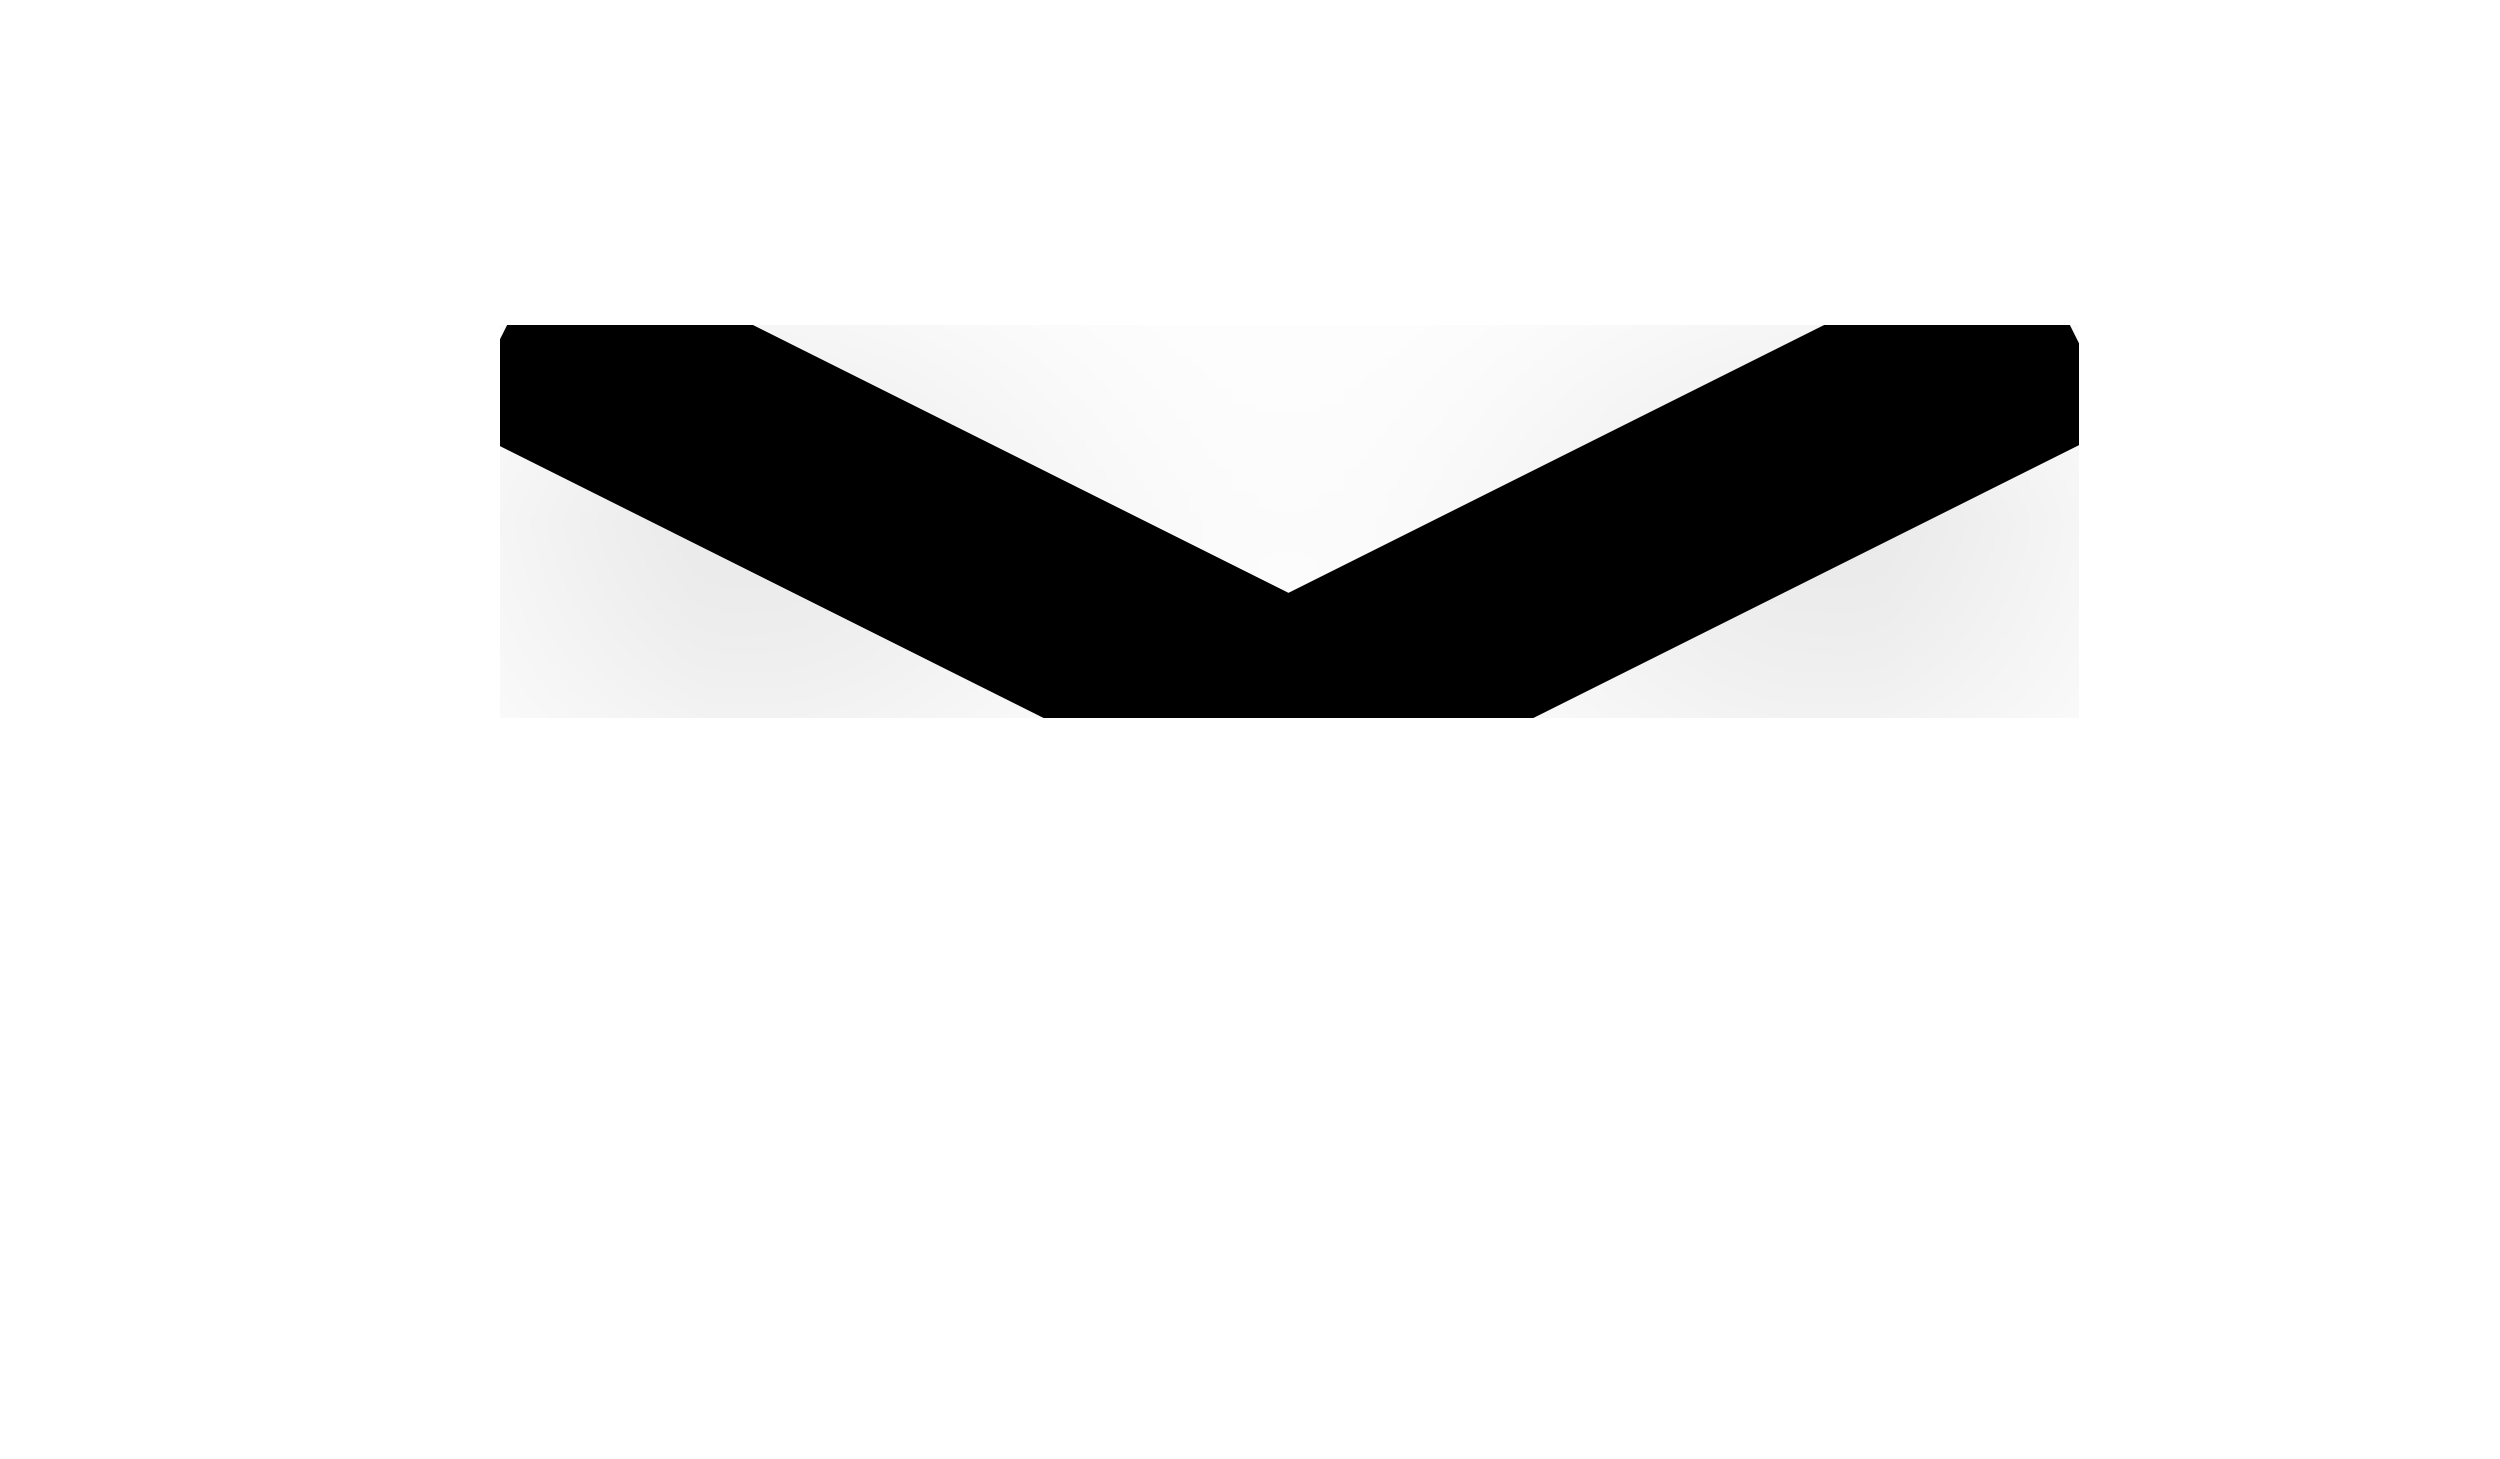
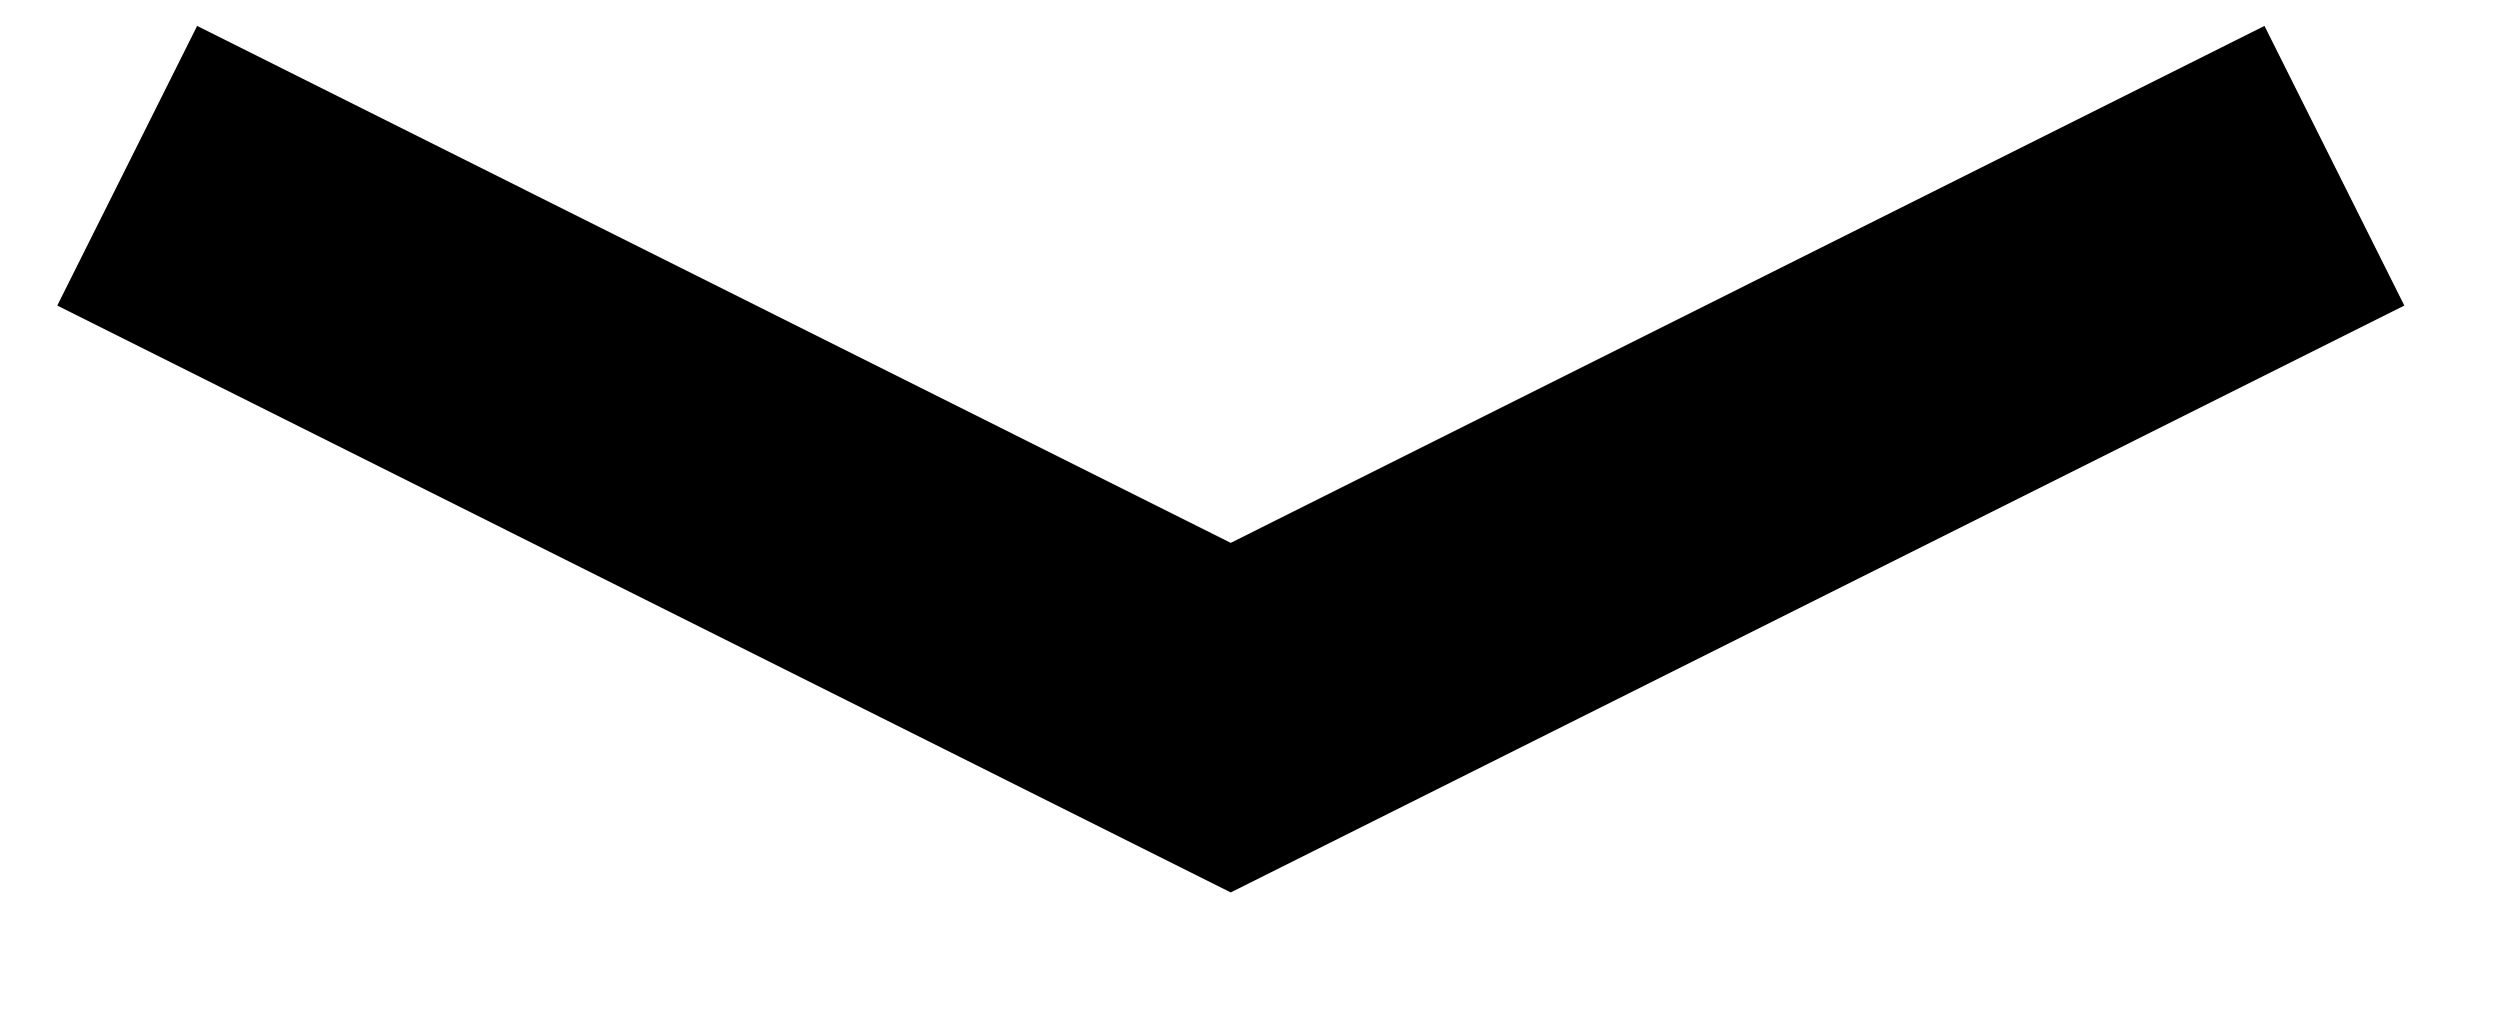
- <svg xmlns="http://www.w3.org/2000/svg" width="24px" height="14px" viewBox="0 0 24 14" version="1.1">
-   <defs>
-     <filter x="-0.4%" y="-0.1%" width="100.9%" height="100.3%" filterUnits="objectBoundingBox" id="filter-1">
-       <feOffset dx="0" dy="2" in="SourceAlpha" result="shadowOffsetOuter1" />
-       <feGaussianBlur stdDeviation="2" in="shadowOffsetOuter1" result="shadowBlurOuter1" />
-       <feColorMatrix values="0 0 0 0 0   0 0 0 0 0   0 0 0 0 0  0 0 0 0.5 0" type="matrix" in="shadowBlurOuter1" result="shadowMatrixOuter1" />
-       <feMerge>
-         <feMergeNode in="shadowMatrixOuter1" />
-         <feMergeNode in="SourceGraphic" />
-       </feMerge>
-     </filter>
-   </defs>
+ <svg xmlns="http://www.w3.org/2000/svg" width="17px" height="7px" viewBox="0 0 17 7" version="1.1">
+   <defs />
  <g id="Page-1" stroke="none" stroke-width="1" fill="none" fill-rule="evenodd">
-     <g id="volume" filter="url(#filter-1)" transform="translate(-830, -3960)" stroke="#000000" stroke-width="2.126">
-       <g id="Review" transform="translate(0, 977)">
-         <polyline id="Shape" points="849.874 2986.127 842.369 2989.88 834.865 2986.127" />
-       </g>
+     <g id="arr-sm" transform="translate(0, 1)" stroke="#000000" stroke-width="2.126">
+       <polyline id="Shape" points="15.874 0.127 8.369 3.88 0.865 0.127" />
    </g>
  </g>
</svg>
